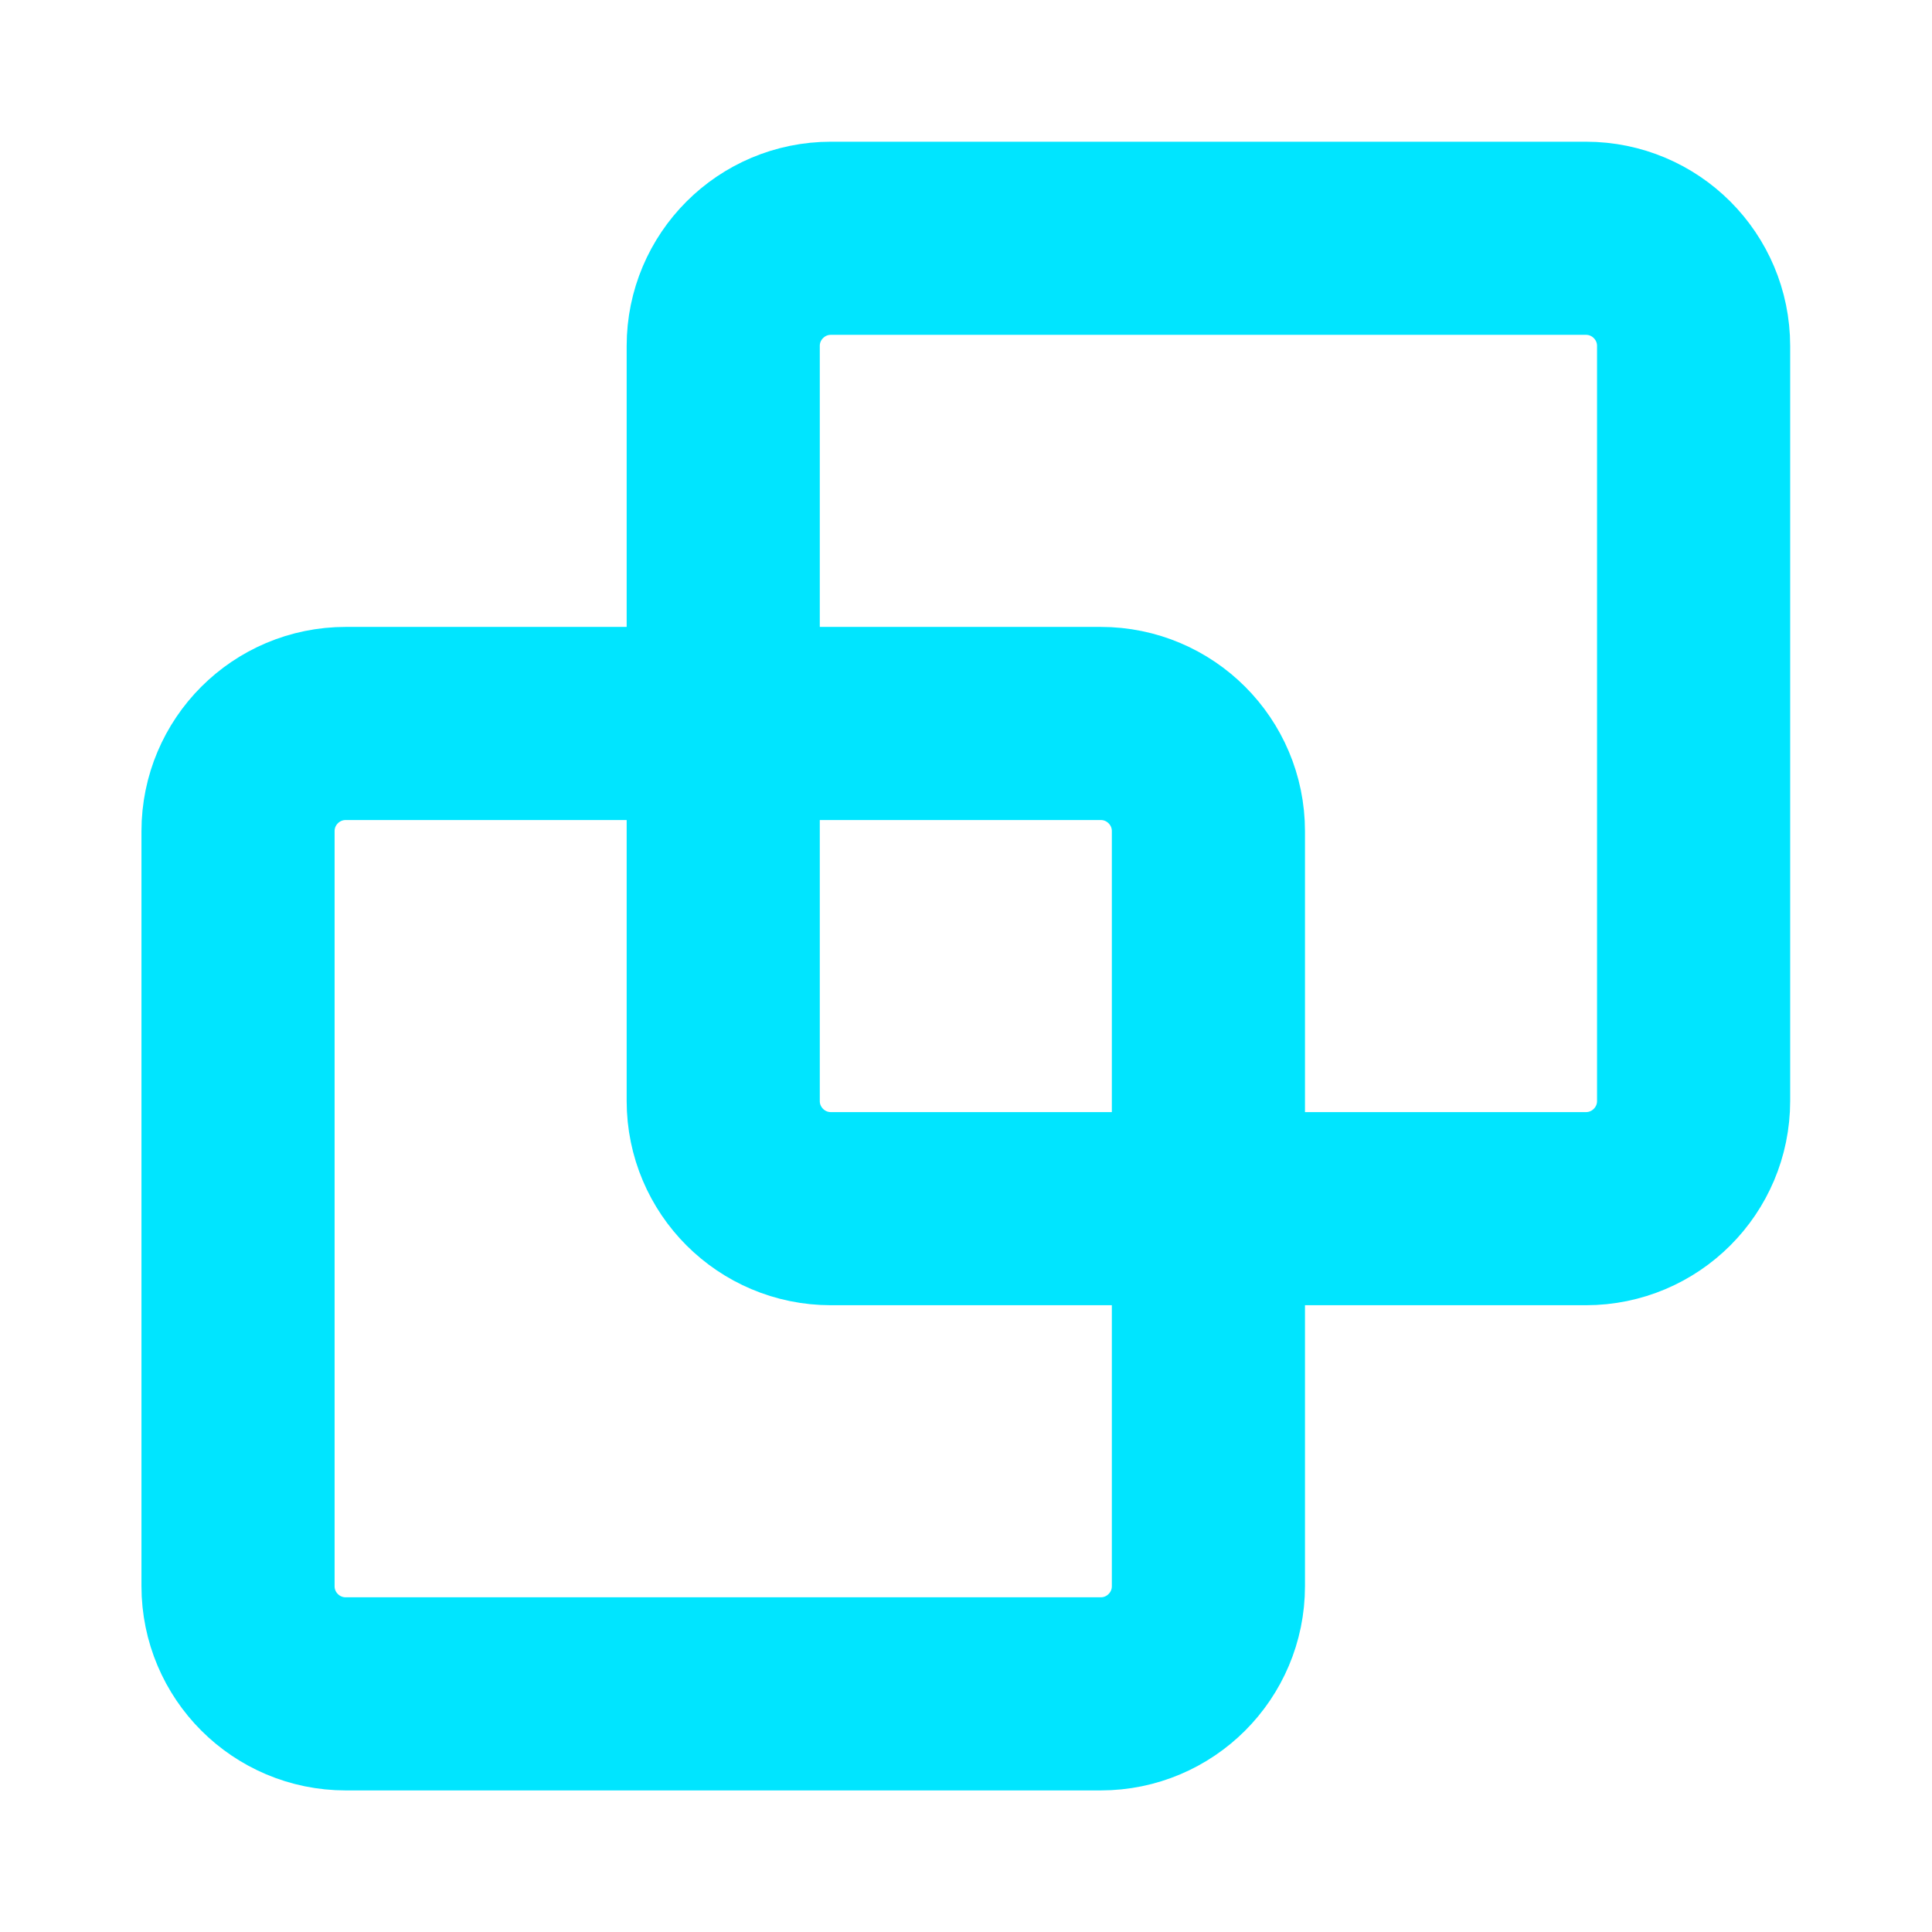
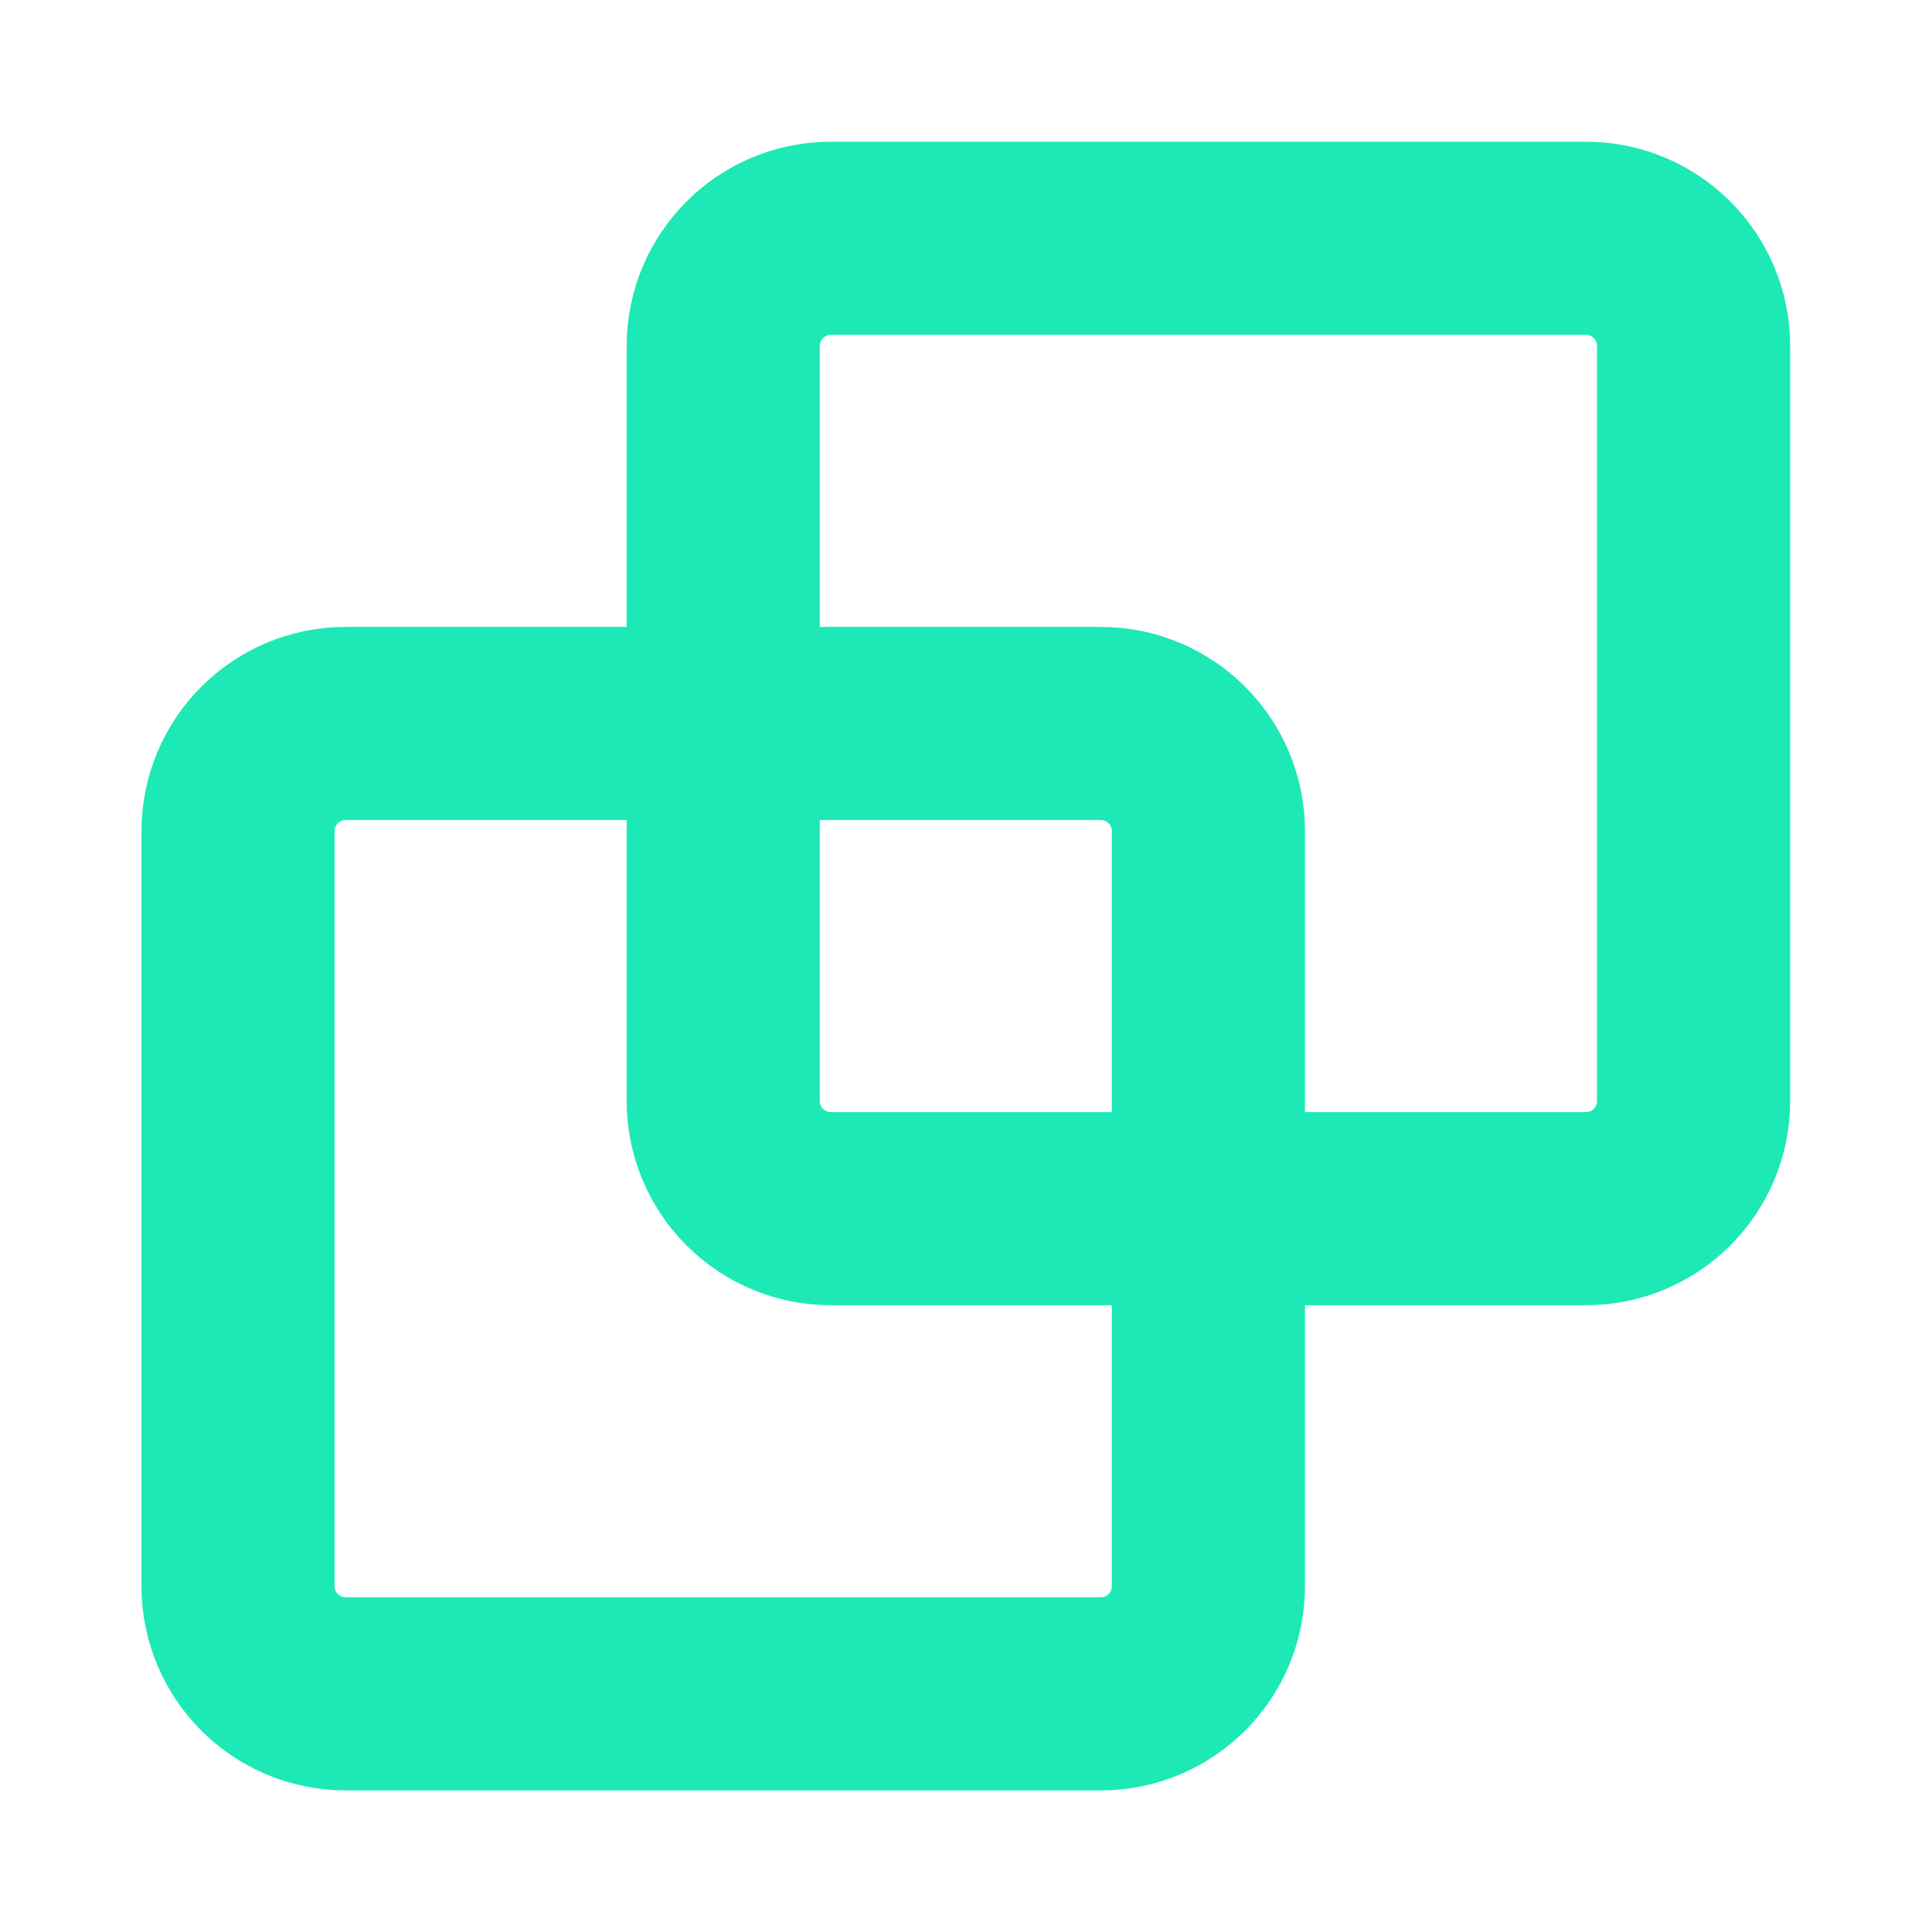
<svg xmlns="http://www.w3.org/2000/svg" width="20" height="20" viewBox="0 0 5.292 5.292" version="1.1" id="svg8">
  <defs id="defs2" />
  <g id="layer1" transform="translate(0,-291.7083)">
    <g id="g847" transform="matrix(0.05207439,0,0,0.05207453,-0.9012516,282.412)">
      <g id="g851">
        <g id="g1059" transform="matrix(1.998622,0,0,1.998619,17.32448,-313.5231)">
          <path style="opacity:1;fill:none;fill-opacity:0.494;stroke:#ffffff00;stroke-width:0.07;stroke-linecap:round;stroke-linejoin:round;stroke-miterlimit:4;stroke-dasharray:none;stroke-dashoffset:0;stroke-opacity:1;paint-order:stroke fill markers" d="M 25.4,271.6 -8.0000008e-7,246.2 H 50.8 Z" id="path883" />
          <path id="path880" d="m 25.4,271.6 25.4,25.4 H 0 Z" style="opacity:1;fill:none;fill-opacity:0.494;stroke:#ffffff00;stroke-width:0.07;stroke-linecap:round;stroke-linejoin:round;stroke-miterlimit:4;stroke-dasharray:none;stroke-dashoffset:0;stroke-opacity:1;paint-order:stroke fill markers" />
          <rect ry="5.053" y="253.849" x="7.649" height="35.529" width="35.529" id="rect870" style="opacity:1;fill:none;fill-opacity:0.494;stroke:#ffffff00;stroke-width:0.062;stroke-linecap:round;stroke-linejoin:round;stroke-miterlimit:4;stroke-dasharray:none;stroke-dashoffset:0;stroke-opacity:1;paint-order:stroke fill markers" />
          <circle r="25.397" cy="271.6" cx="25.4" id="path872" style="opacity:1;fill:none;fill-opacity:0.494;stroke:#ffffff00;stroke-width:0.076;stroke-linecap:round;stroke-linejoin:round;stroke-miterlimit:4;stroke-dasharray:none;stroke-dashoffset:0;stroke-opacity:1;paint-order:stroke fill markers" />
          <circle transform="rotate(-45)" cx="-174.09" cy="210.011" r="12.656" id="path876" style="opacity:1;fill:none;fill-opacity:0.494;stroke:#ffffff00;stroke-width:0.074;stroke-linecap:round;stroke-linejoin:round;stroke-miterlimit:4;stroke-dasharray:none;stroke-dashoffset:0;stroke-opacity:1;paint-order:stroke fill markers" />
          <path id="path904" d="m 25.4,271.6 -25.4,25.4 v -50.8 z" style="opacity:1;fill:none;fill-opacity:0.494;stroke:#ffffff00;stroke-width:0.07;stroke-linecap:round;stroke-linejoin:round;stroke-miterlimit:4;stroke-dasharray:none;stroke-dashoffset:0;stroke-opacity:1;paint-order:stroke fill markers" />
          <path style="opacity:1;fill:none;fill-opacity:0.494;stroke:#ffffff00;stroke-width:0.07;stroke-linecap:round;stroke-linejoin:round;stroke-miterlimit:4;stroke-dasharray:none;stroke-dashoffset:0;stroke-opacity:1;paint-order:stroke fill markers" d="m 25.4,271.6 25.4,-25.4 v 50.8 z" id="path906" />
          <rect ry="5.051" y="256.393" x="2.566" height="30.44" width="45.694" id="rect837" style="opacity:1;fill:none;fill-opacity:0.494;stroke:#ffffff00;stroke-width:0.066;stroke-linecap:round;stroke-linejoin:round;stroke-miterlimit:4;stroke-dasharray:none;stroke-dashoffset:0;stroke-opacity:1;paint-order:stroke fill markers" />
          <rect style="opacity:1;fill:none;fill-opacity:0.494;stroke:#ffffff00;stroke-width:0.066;stroke-linecap:round;stroke-linejoin:round;stroke-miterlimit:4;stroke-dasharray:none;stroke-dashoffset:0;stroke-opacity:1;paint-order:stroke fill markers" id="rect831" width="45.694" height="30.441" x="248.766" y="-40.633" ry="5.051" transform="rotate(90)" />
        </g>
      </g>
    </g>
    <path style="opacity:1;fill:#ffc107;fill-opacity:1;stroke:none;stroke-width:0.386;stroke-miterlimit:4;stroke-dasharray:none;stroke-opacity:1" d="m 50.206,401.677 c 110.217,0.713 55.109,0.356 0,0 z" id="rect997" />
-     <rect style="opacity:1;fill:none;fill-opacity:1;stroke:#00e5ff;stroke-width:0.529;stroke-linecap:round;stroke-linejoin:round;stroke-miterlimit:4;stroke-dasharray:none;stroke-dashoffset:0;stroke-opacity:1;paint-order:stroke fill markers" id="rect829" width="2.658" height="2.658" x="0.652" y="293.69" ry="0.295" />
-     <rect ry="0.295" y="292.361" x="1.981" height="2.658" width="2.658" id="rect839" style="opacity:1;fill:none;fill-opacity:1;stroke:#00e5ff;stroke-width:0.529;stroke-linecap:round;stroke-linejoin:round;stroke-miterlimit:4;stroke-dasharray:none;stroke-dashoffset:0;stroke-opacity:1;paint-order:stroke fill markers" />
+     <rect style="opacity:1;fill:none;fill-opacity:1;stroke:#1de9b6;stroke-width:0.529;stroke-linecap:round;stroke-linejoin:round;stroke-miterlimit:4;stroke-dasharray:none;stroke-dashoffset:0;stroke-opacity:1;paint-order:stroke fill markers" id="rect829" width="2.658" height="2.658" x="0.652" y="293.69" ry="0.295" />
+     <rect ry="0.295" y="292.361" x="1.981" height="2.658" width="2.658" id="rect839" style="opacity:1;fill:none;fill-opacity:1;stroke:#1de9b6;stroke-width:0.529;stroke-linecap:round;stroke-linejoin:round;stroke-miterlimit:4;stroke-dasharray:none;stroke-dashoffset:0;stroke-opacity:1;paint-order:stroke fill markers" />
  </g>
</svg>
